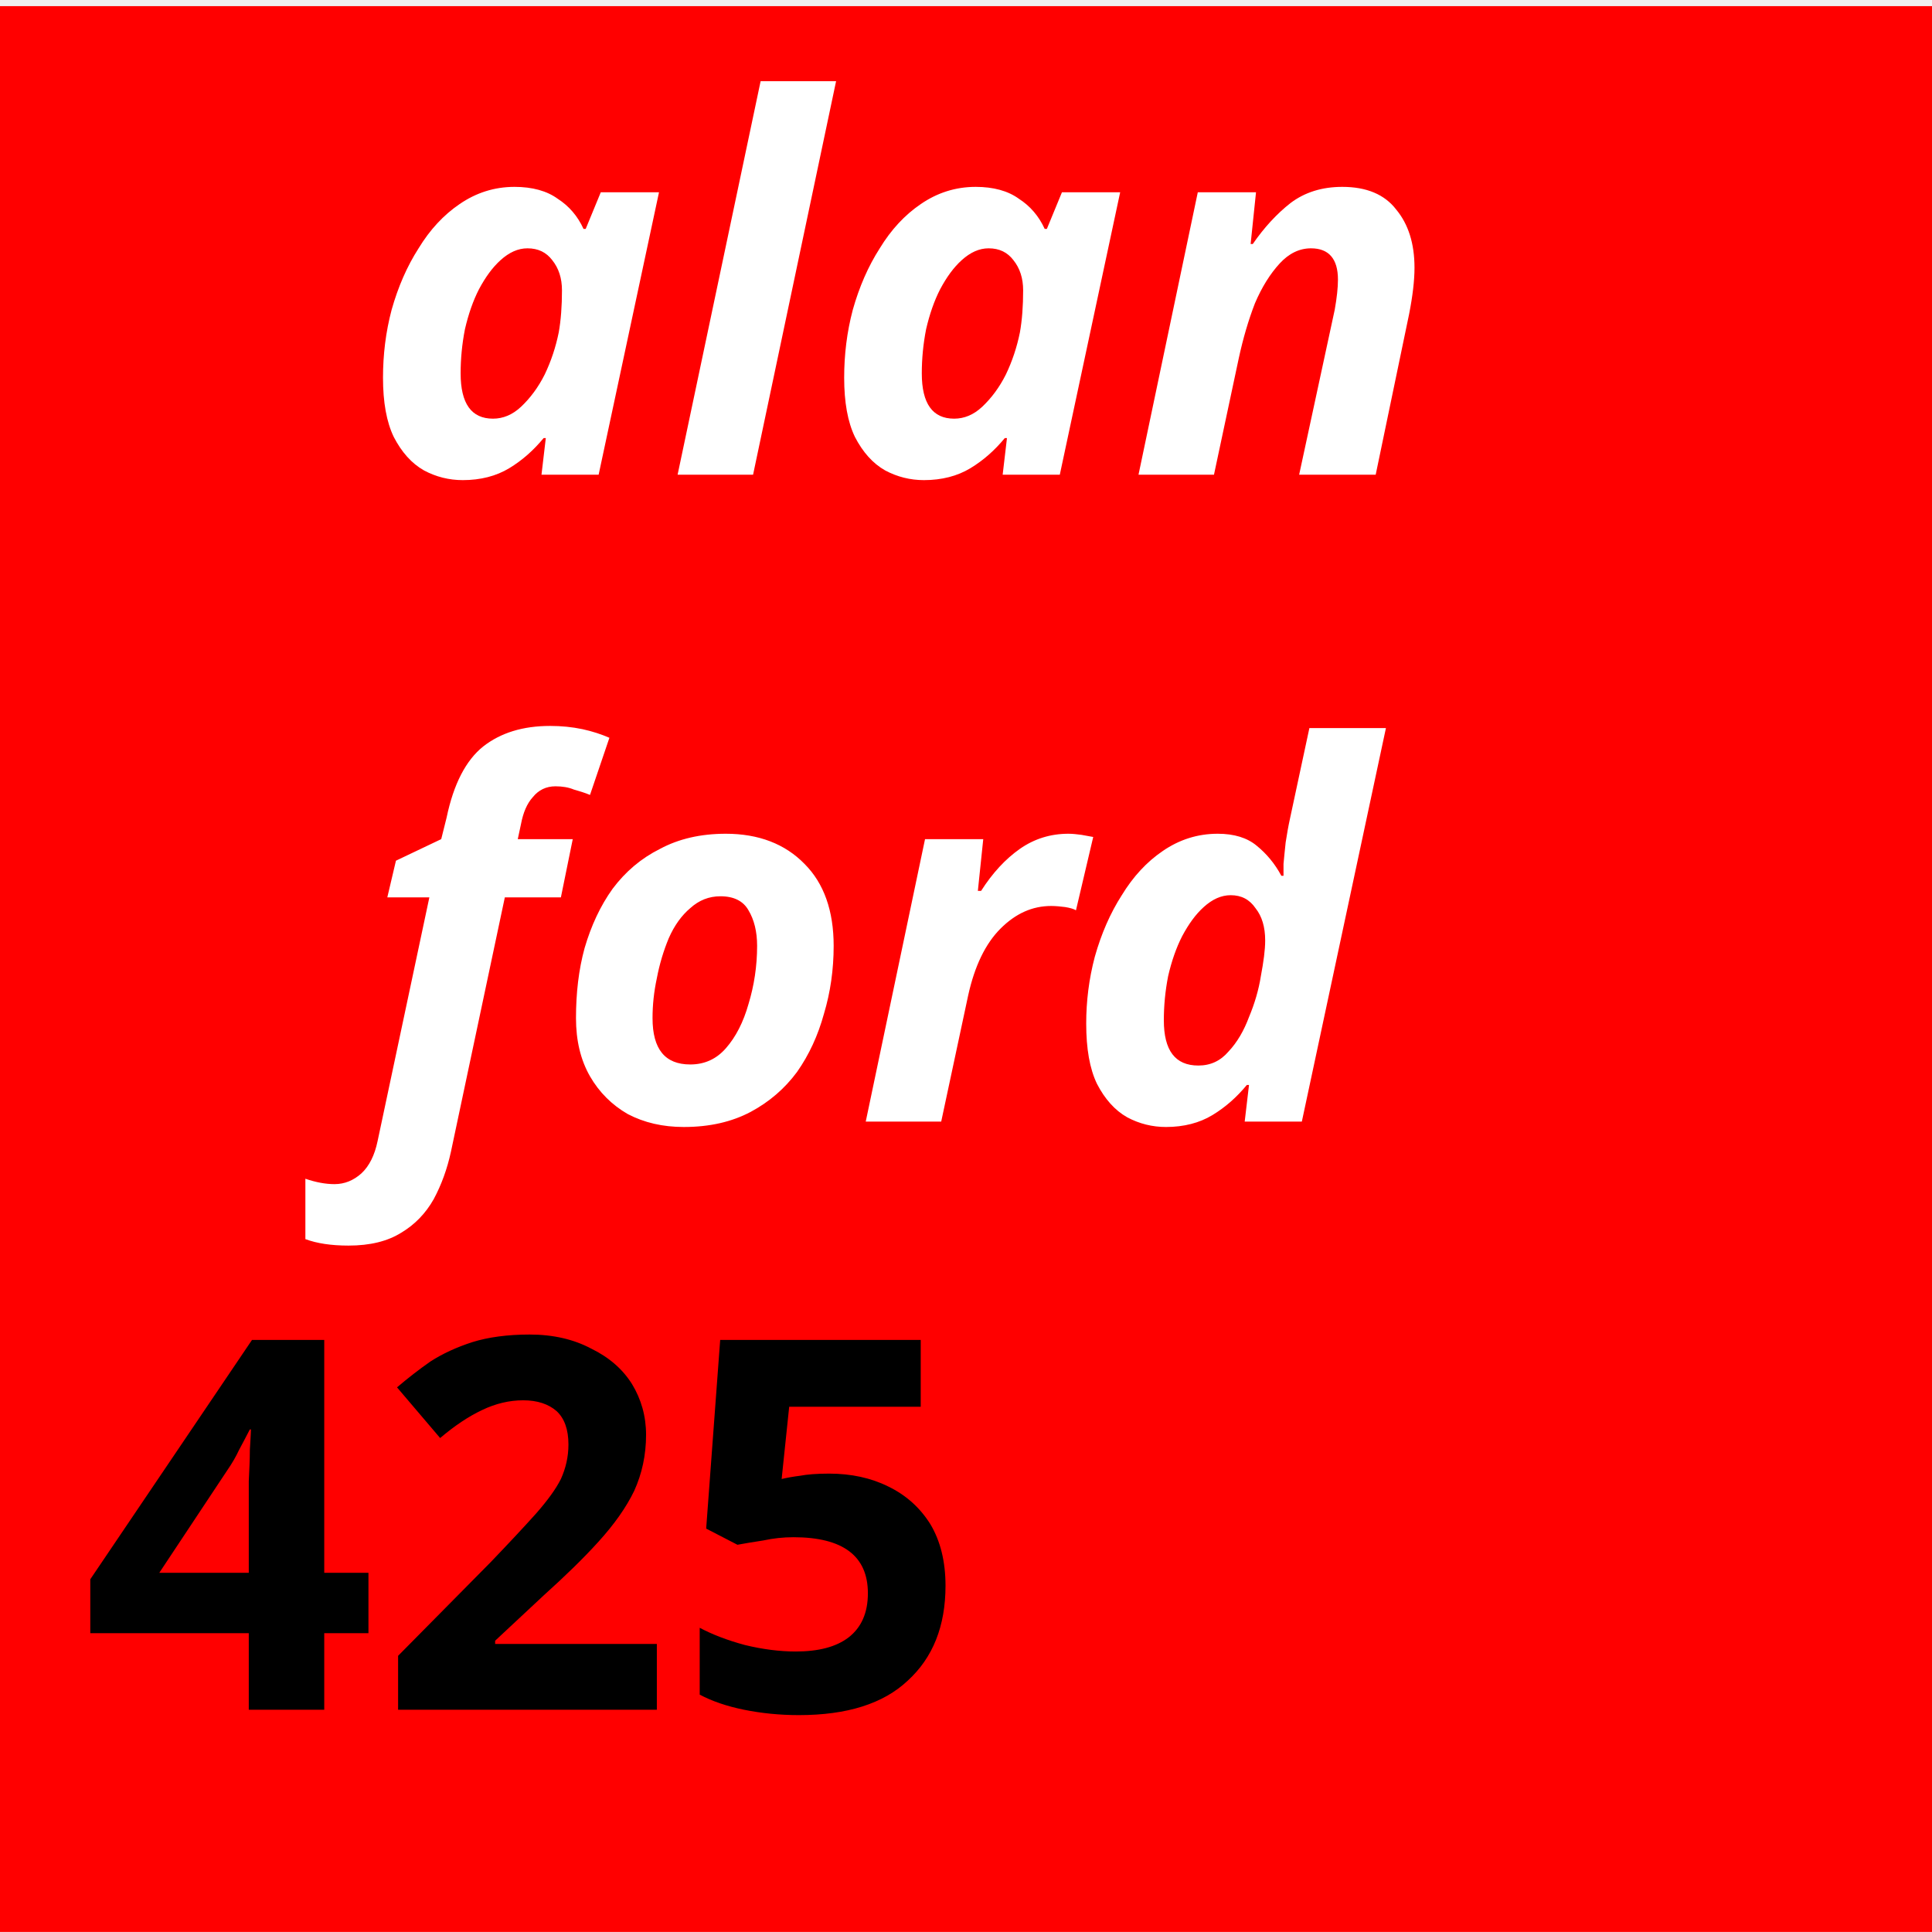
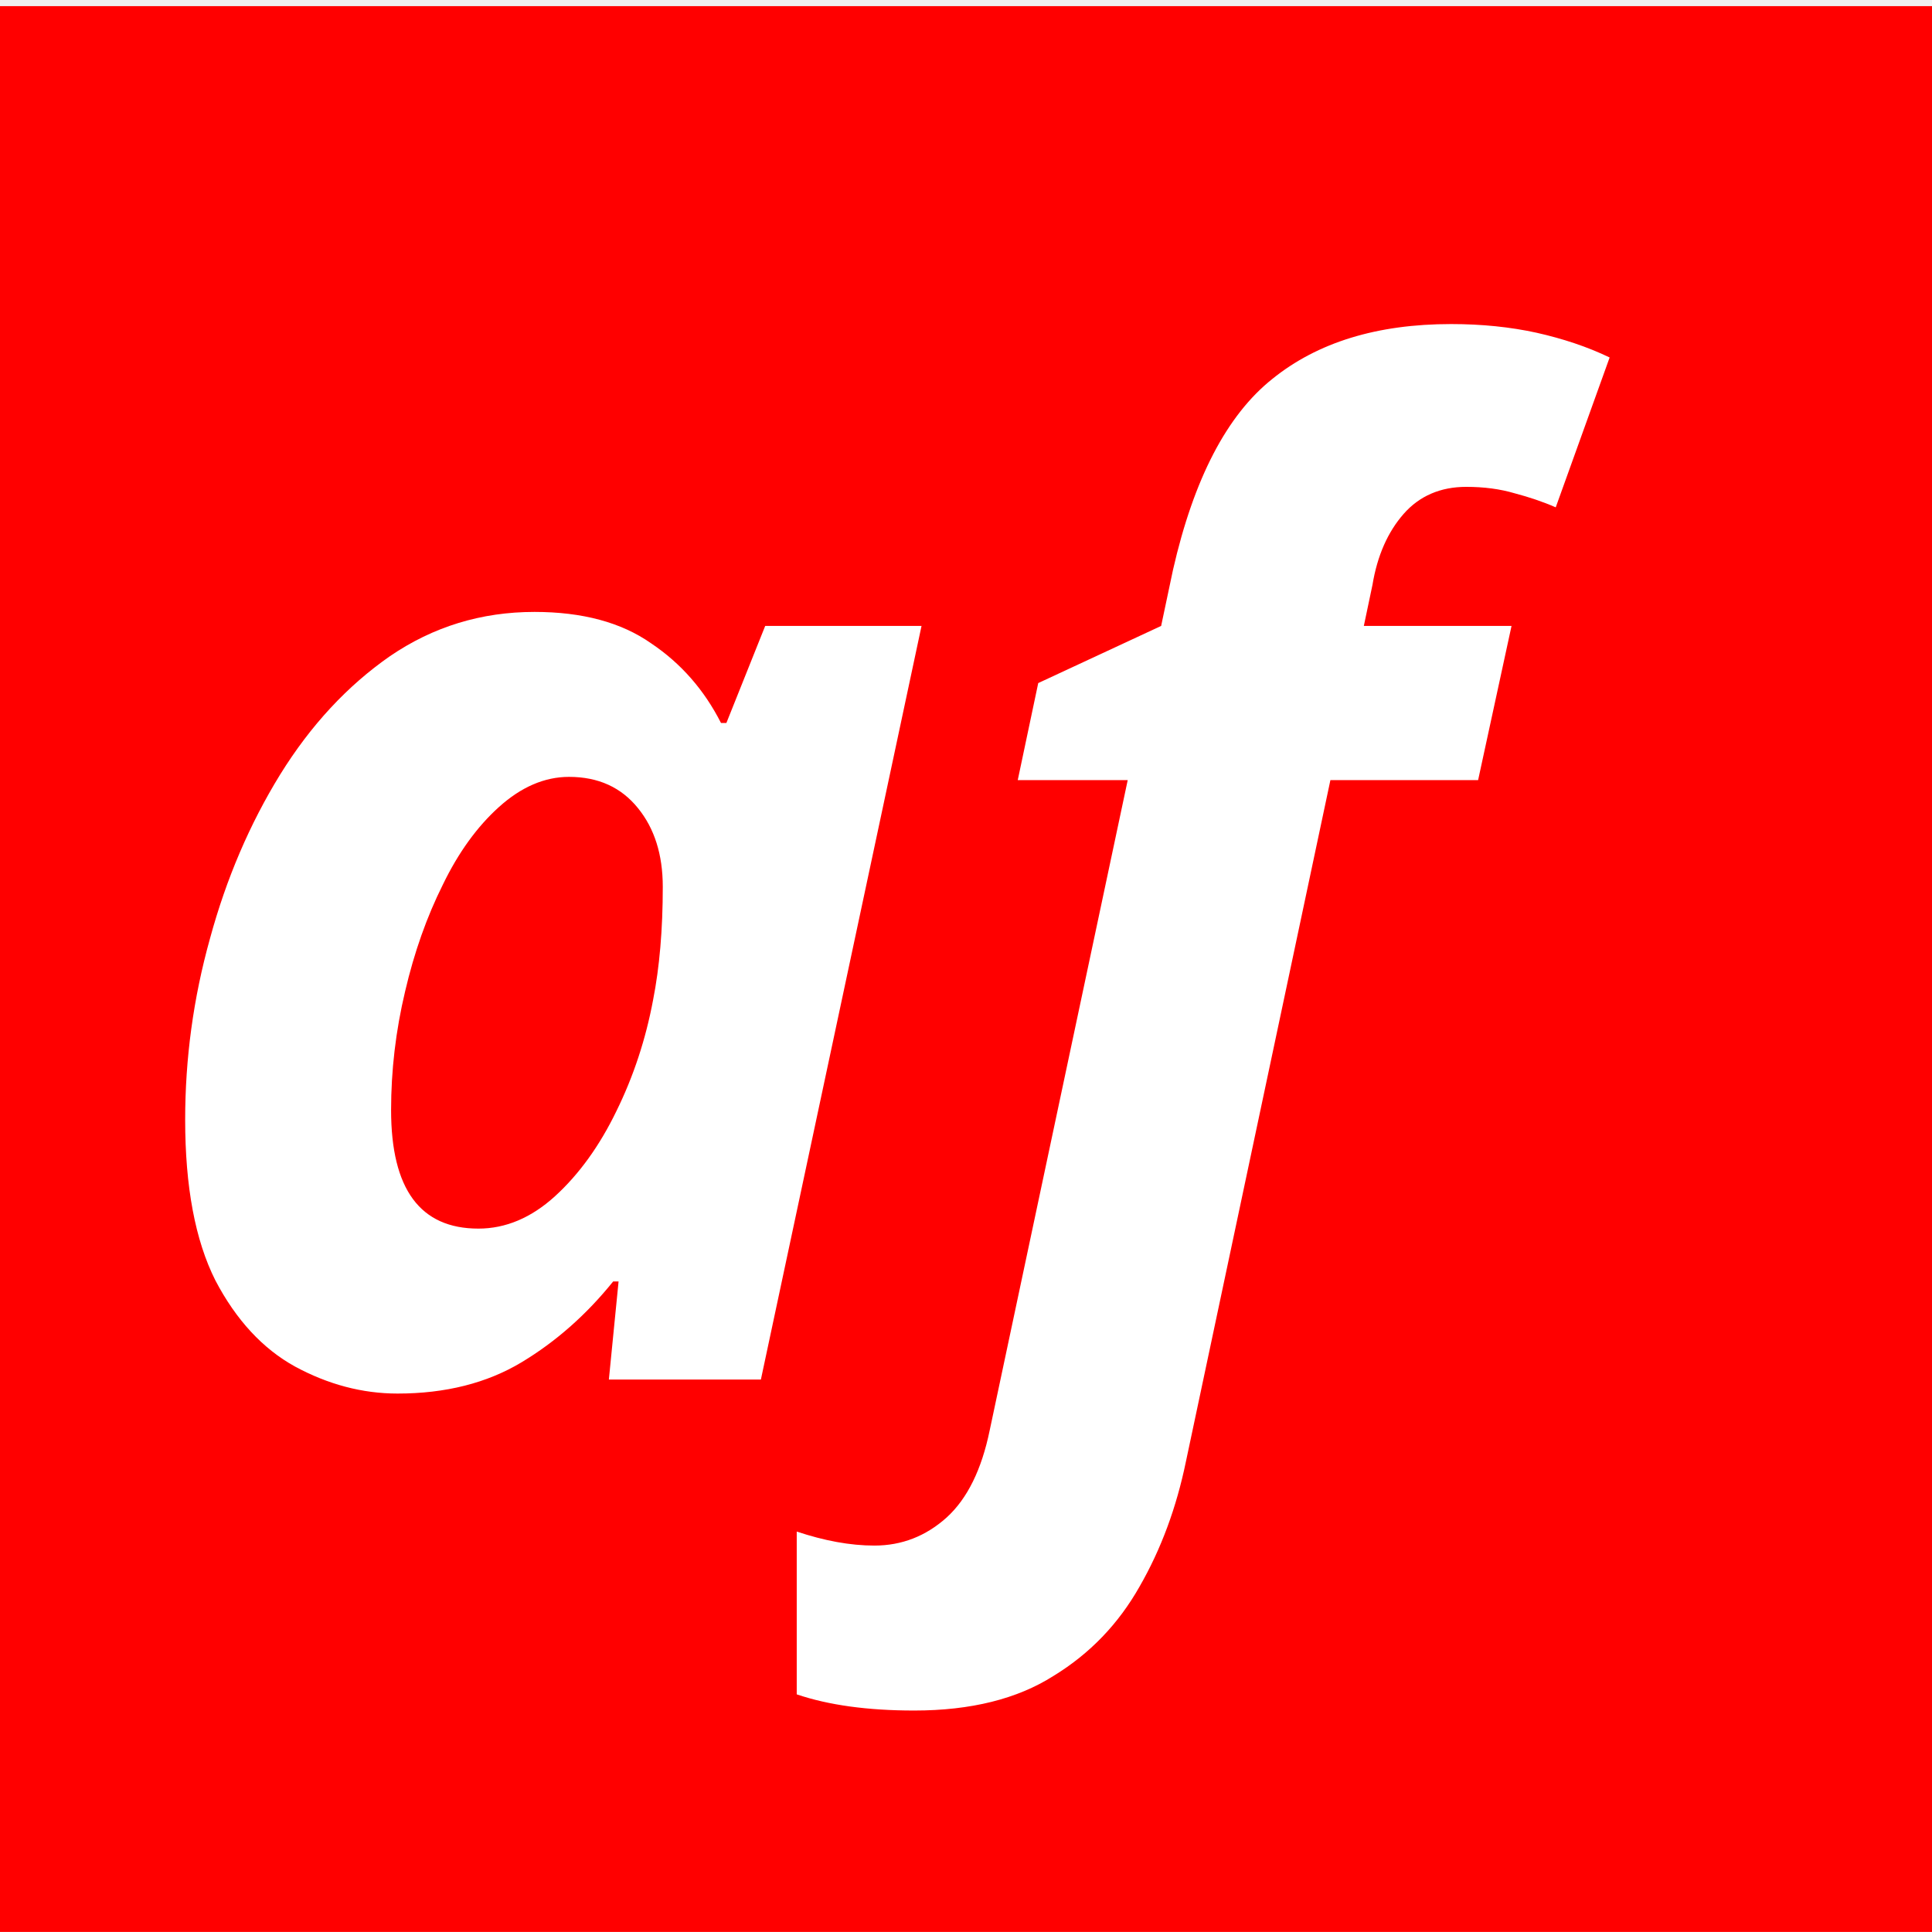
<svg xmlns="http://www.w3.org/2000/svg" xmlns:xlink="http://www.w3.org/1999/xlink" width="28" height="28" id="svg2" version="1.1">
  <defs id="defs4">
    <linearGradient id="linearGradient3843">
      <stop style="stop-color:#ffffff;stop-opacity:1;" offset="0" id="stop3845" />
      <stop style="stop-color:#ff0000;stop-opacity:1;" offset="1" id="stop3847" />
    </linearGradient>
    <linearGradient id="linearGradient3942">
      <stop style="stop-color:#ffff00;stop-opacity:1;" offset="0" id="stop3944" />
      <stop style="stop-color:#ff0000;stop-opacity:1;" offset="1" id="stop3946" />
    </linearGradient>
    <linearGradient id="linearGradient3767">
      <stop style="stop-color:#ffff00;stop-opacity:1;" offset="0" id="stop3769" />
      <stop style="stop-color:#0000ff;stop-opacity:0;" offset="1" id="stop3771" />
    </linearGradient>
    <linearGradient id="linearGradient3757">
      <stop style="stop-color:#0000ff;stop-opacity:1;" offset="0" id="stop3759" />
      <stop style="stop-color:#00ff00;stop-opacity:1;" offset="1" id="stop3761" />
    </linearGradient>
    <linearGradient xlink:href="#linearGradient3942" id="linearGradient3948" x1="14" y1="6" x2="14" y2="22" gradientUnits="userSpaceOnUse" />
  </defs>
  <g id="layer1" transform="translate(0,-1024.362)" style="display:inline">
    <rect style="fill:#ff0000;fill-opacity:1;fill-rule:evenodd;stroke:none" id="rect2987" width="28.121" height="27.91" x="-0.016" y="1024.451" rx="0" ry="0" />
    <text xml:space="preserve" style="font-style:normal;font-weight:normal;font-size:10px;line-height:125%;font-family:sans-serif;letter-spacing:0px;word-spacing:0px;fill:#000000;fill-opacity:1;stroke:none;stroke-width:1px;stroke-linecap:butt;stroke-linejoin:miter;stroke-opacity:1;" x="4" y="1030.362" id="text3386">
      <tspan id="tspan3388" x="4" y="1030.362" />
    </text>
    <text xml:space="preserve" style="font-style:normal;font-weight:normal;font-size:10px;line-height:125%;font-family:sans-serif;letter-spacing:0px;word-spacing:0px;fill:#000000;fill-opacity:1;stroke:none;stroke-width:1px;stroke-linecap:butt;stroke-linejoin:miter;stroke-opacity:1" x="4" y="1029.362" id="text3390">
      <tspan id="tspan3392" x="4" y="1029.362" />
    </text>
-     <text xml:space="preserve" style="font-style:normal;font-weight:normal;font-size:10px;line-height:125%;font-family:sans-serif;letter-spacing:0px;word-spacing:0px;fill:#ffffff;fill-opacity:1;stroke:none;stroke-width:1px;stroke-linecap:butt;stroke-linejoin:miter;stroke-opacity:1" x="5.224" y="1031.241" id="text3394">
-       <tspan id="tspan3396" x="5.224" y="1031.241" style="font-style:italic;font-variant:normal;font-weight:bold;font-stretch:normal;font-size:7.5px;font-family:sans-serif;-inkscape-font-specification:'sans-serif Bold Italic';fill:#ffffff;fill-opacity:1">alan</tspan>
-       <tspan x="5.224" y="1040.616" style="font-style:italic;font-variant:normal;font-weight:bold;font-stretch:normal;font-size:7.5px;font-family:sans-serif;-inkscape-font-specification:'sans-serif Bold Italic';text-align:start;text-anchor:start;fill:#ffffff;fill-opacity:1" id="tspan4167">ford</tspan>
-     </text>
-     <text xml:space="preserve" style="font-style:normal;font-weight:normal;font-size:10px;line-height:125%;font-family:sans-serif;letter-spacing:0px;word-spacing:0px;fill:#000000;fill-opacity:1;stroke:none;stroke-width:1px;stroke-linecap:butt;stroke-linejoin:miter;stroke-opacity:1" x="14.117" y="1049.141" id="text4171">
-       <tspan id="tspan4173" x="14.117" y="1049.141" style="font-style:normal;font-variant:normal;font-weight:bold;font-stretch:normal;font-size:7.5px;font-family:sans-serif;-inkscape-font-specification:'sans-serif Bold';text-align:center;text-anchor:middle">425</tspan>
+     <text xml:space="preserve" style="font-style:normal;font-weight:normal;font-size:10px;line-height:125%;font-family:sans-serif;letter-spacing:0px;word-spacing:0px;fill:#ffffff;fill-opacity:1;stroke:none;stroke-width:1px;stroke-linecap:butt;stroke-linejoin:miter;stroke-opacity:1" x="1.81" y="1044.357" id="text3394">
+       <tspan x="1.81" y="1044.357" style="font-style:italic;font-variant:normal;font-weight:bold;font-stretch:normal;font-size:20px;font-family:sans-serif;-inkscape-font-specification:'sans-serif Bold Italic';text-align:start;text-anchor:start;fill:#ffffff;fill-opacity:1" id="tspan4167">af</tspan>
    </text>
  </g>
</svg>
